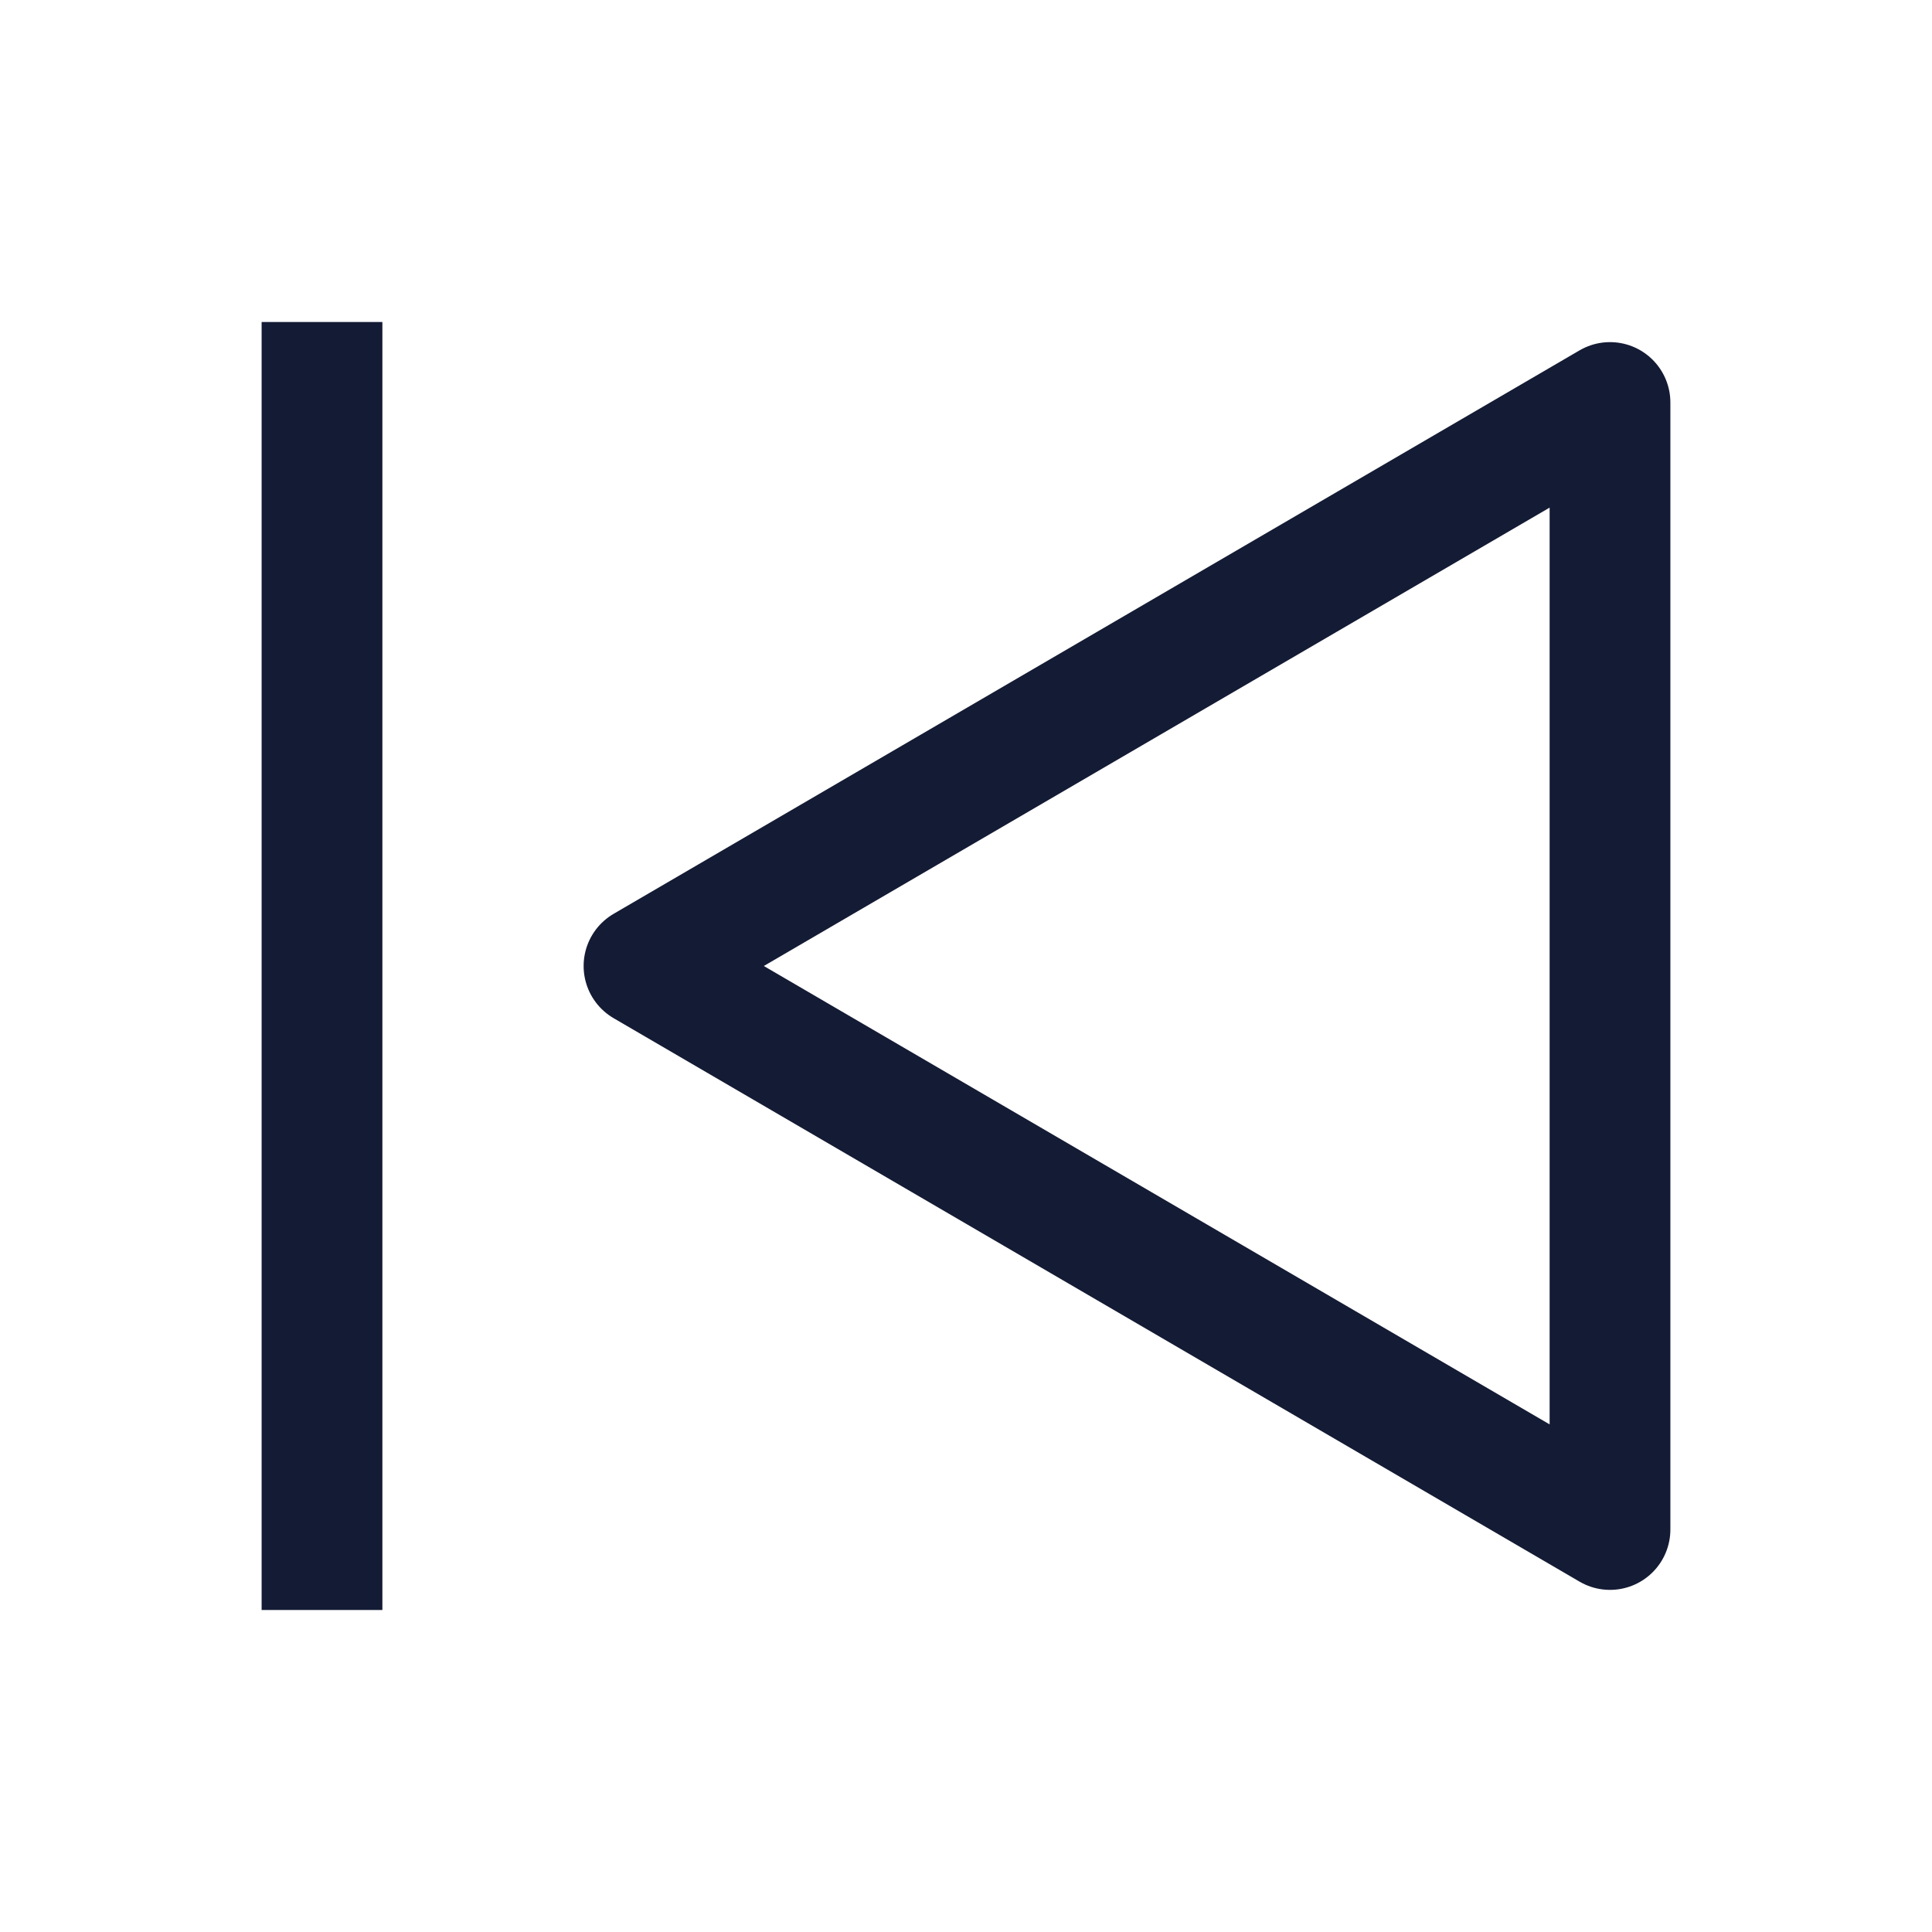
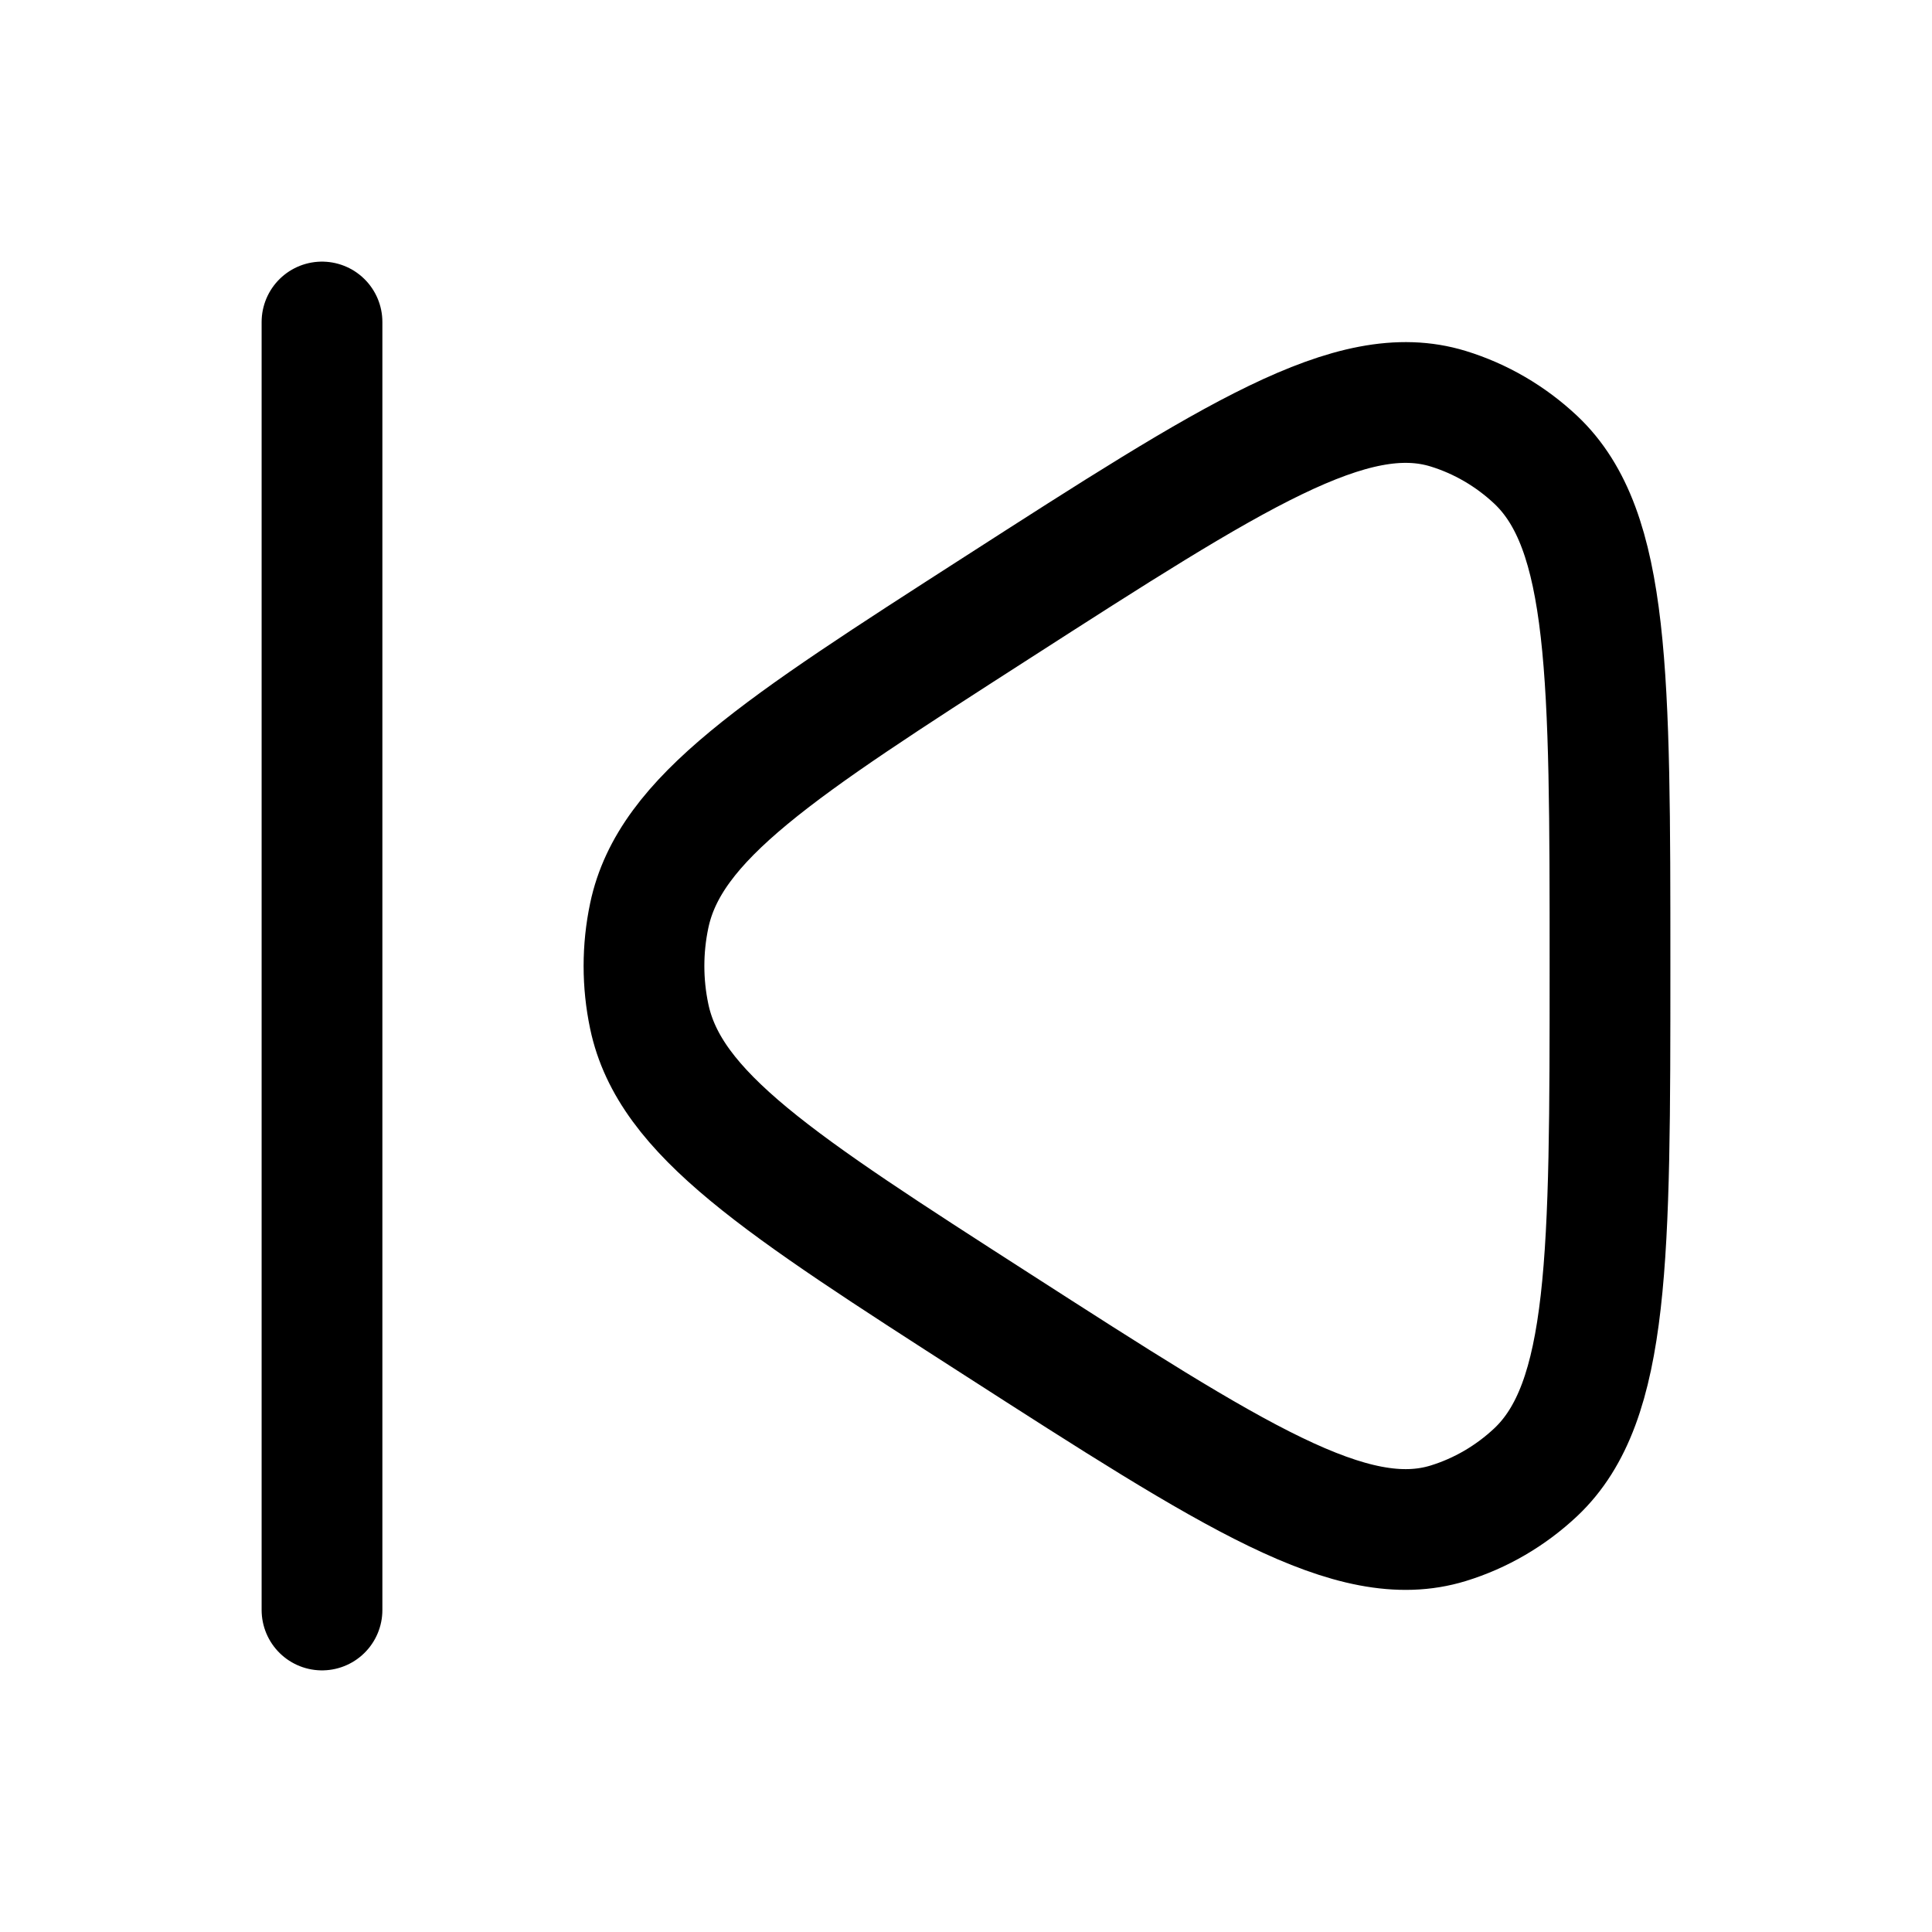
- <svg xmlns="http://www.w3.org/2000/svg" width="24" height="24" viewBox="0 0 24 24" fill="none">
-   <path d="M20 19V5L8 12L20 19Z" stroke="#141B34" stroke-width="1.5" stroke-linejoin="round" />
-   <path d="M4 4V20" stroke="#141B34" stroke-width="1.5" />
+ <svg xmlns="http://www.w3.org/2000/svg" viewBox="0 0 24 24" width="24" height="24" color="#000000" fill="none">
+   <path d="M8.065 12.626C8.319 13.837 9.673 14.708 12.38 16.448C15.325 18.341 16.797 19.288 17.989 18.923C18.393 18.799 18.765 18.582 19.078 18.288C20 17.418 20 15.612 20 12C20 8.388 20 6.582 19.078 5.712C18.765 5.418 18.393 5.201 17.989 5.077C16.797 4.712 15.325 5.659 12.38 7.552C9.673 9.292 8.319 10.163 8.065 11.374C7.978 11.787 7.978 12.213 8.065 12.626Z" stroke="currentColor" stroke-width="1.5" stroke-linejoin="round" />
+   <path d="M4 4L4 20" stroke="currentColor" stroke-width="1.5" stroke-linecap="round" />
</svg>
